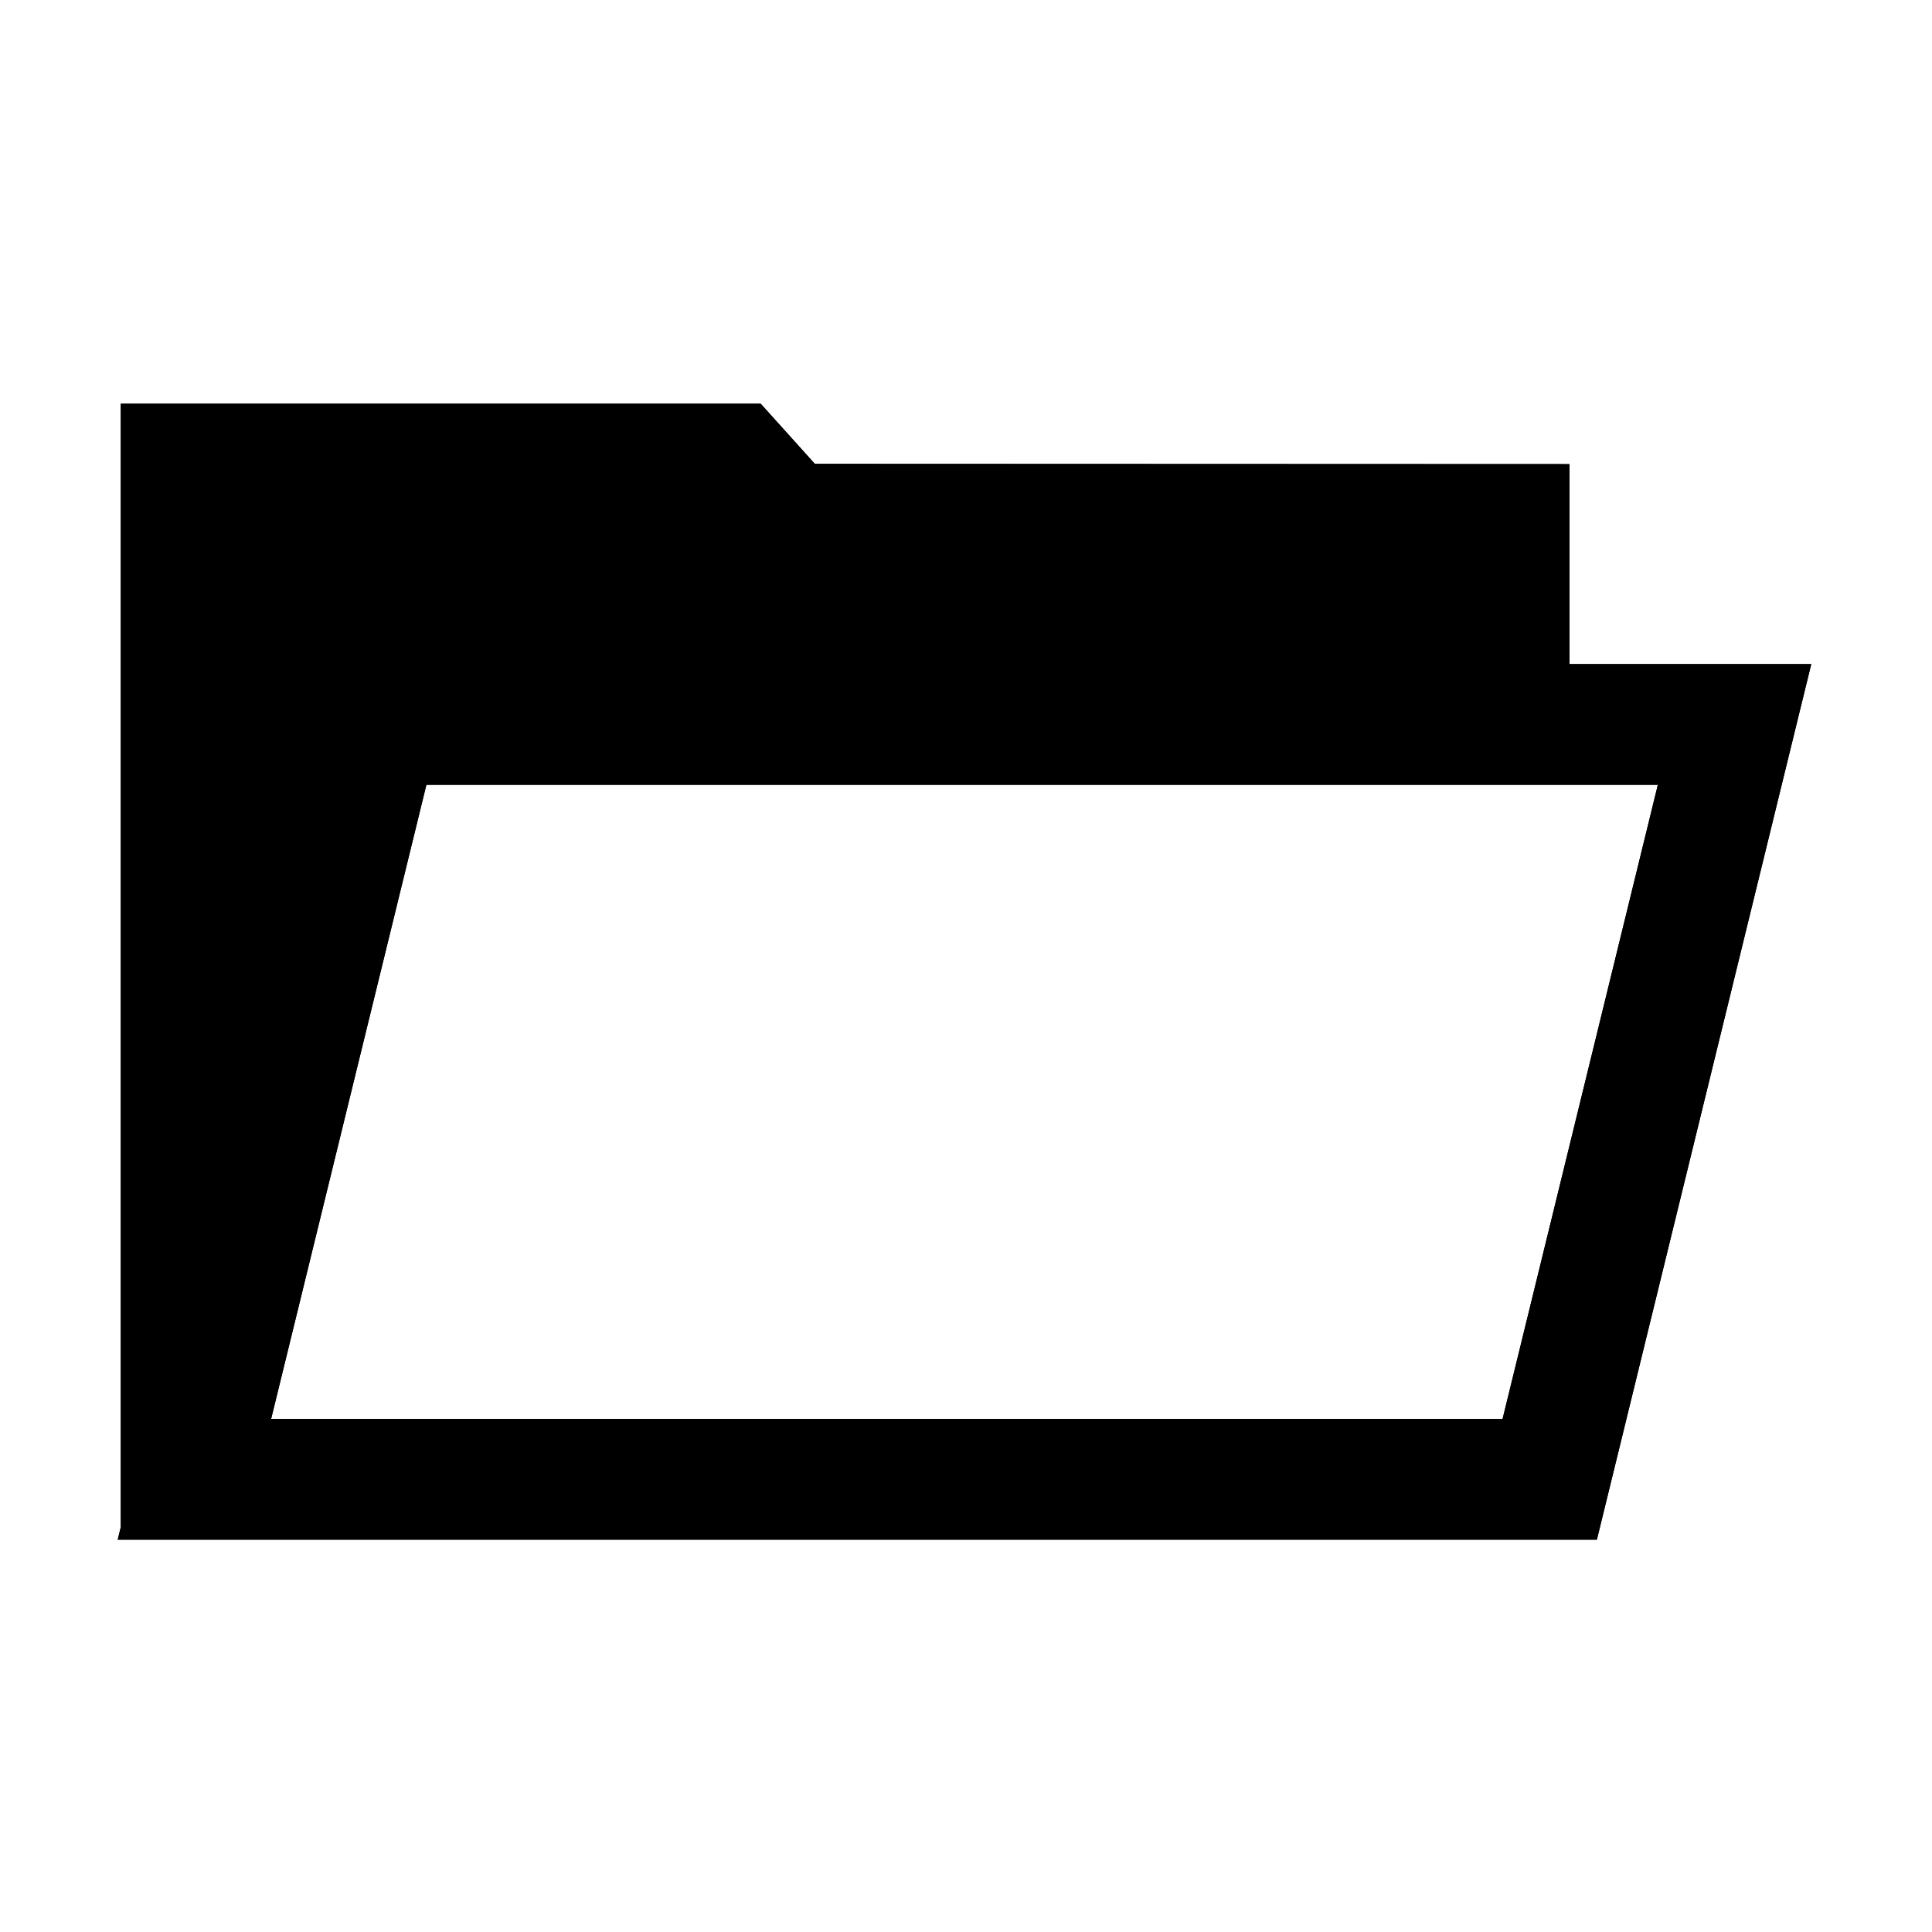
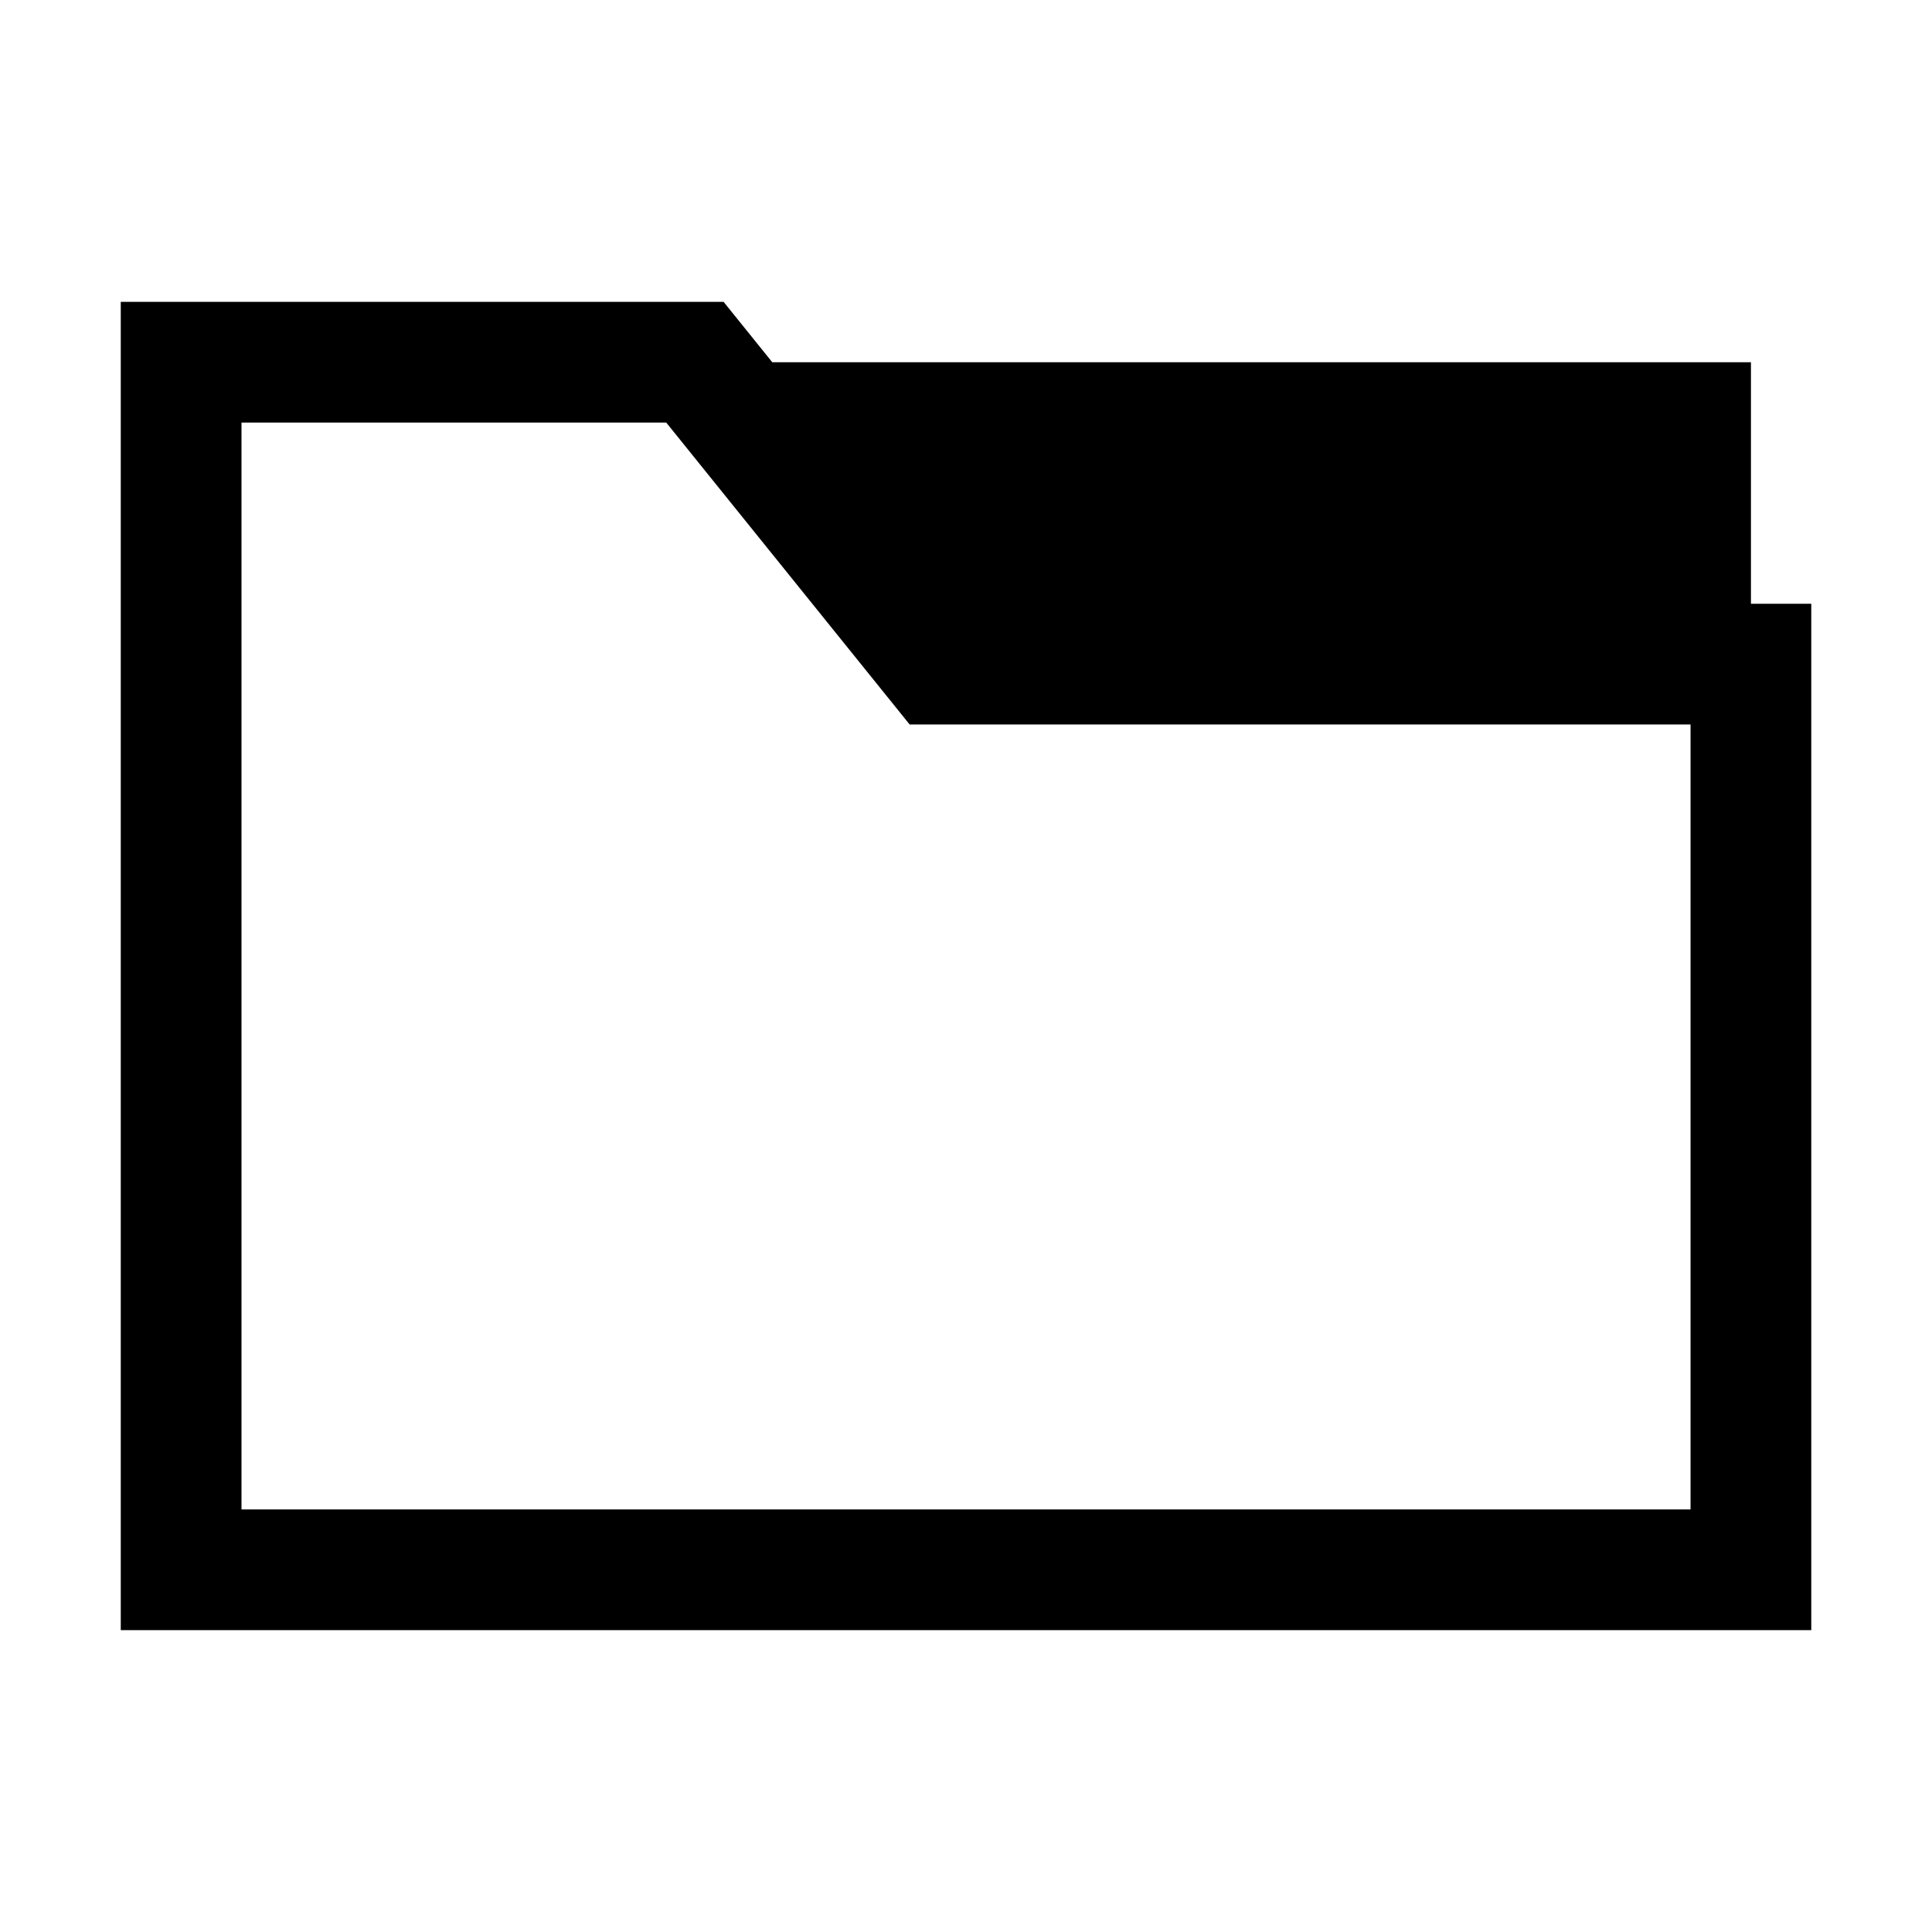
<svg xmlns="http://www.w3.org/2000/svg" xml:space="preserve" width="64px" height="64px" version="1.1" shape-rendering="geometricPrecision" text-rendering="geometricPrecision" image-rendering="optimizeQuality" fill-rule="evenodd" clip-rule="evenodd" viewBox="0 0 6400000 6400000">
  <g id="Warstwa_1">
-     <path fill="{color}" d="M898121 4700491l4079342 0 514376 -2100735 -4079341 0 -514377 2100735zm-498077 -422958l0 -2940154 2119869 0 179293 199136 2499834 945 0 662370 801034 0 -710206 2900587 -4899981 0 10157 -41457 0 -781427z" />
-     <path id="1" fill="{color}" d="M898121 4700491l4079342 0 514376 -2100735 -4079341 0 -514377 2100735zm-498077 -422958l0 -2940154 2119869 0 179293 199136 2499834 945 0 662370 801034 0 -710206 2900587 -4899981 0 10157 -41457 0 -781427zm1012454 -2077703l3386616 0 0 -264098 -2099908 -826 -178703 0 -118111 -131222 -59765 -66379 -1542657 0 0 1688052 225121 -919381 75001 -306146 312406 0z" />
+     <path fill="{color}" fill-rule="nonzero" d="M2558299 1200015l3241930 0 0 799970 199845 0 0 3400081 -5600030 0 0 -4400132 1996915 0 161340 200081zm-351264 199845l-1407065 0 0 3600280 4800178 0 0 -2600229 -2586883 0 -806230 -1000051z" />
  </g>
</svg>
